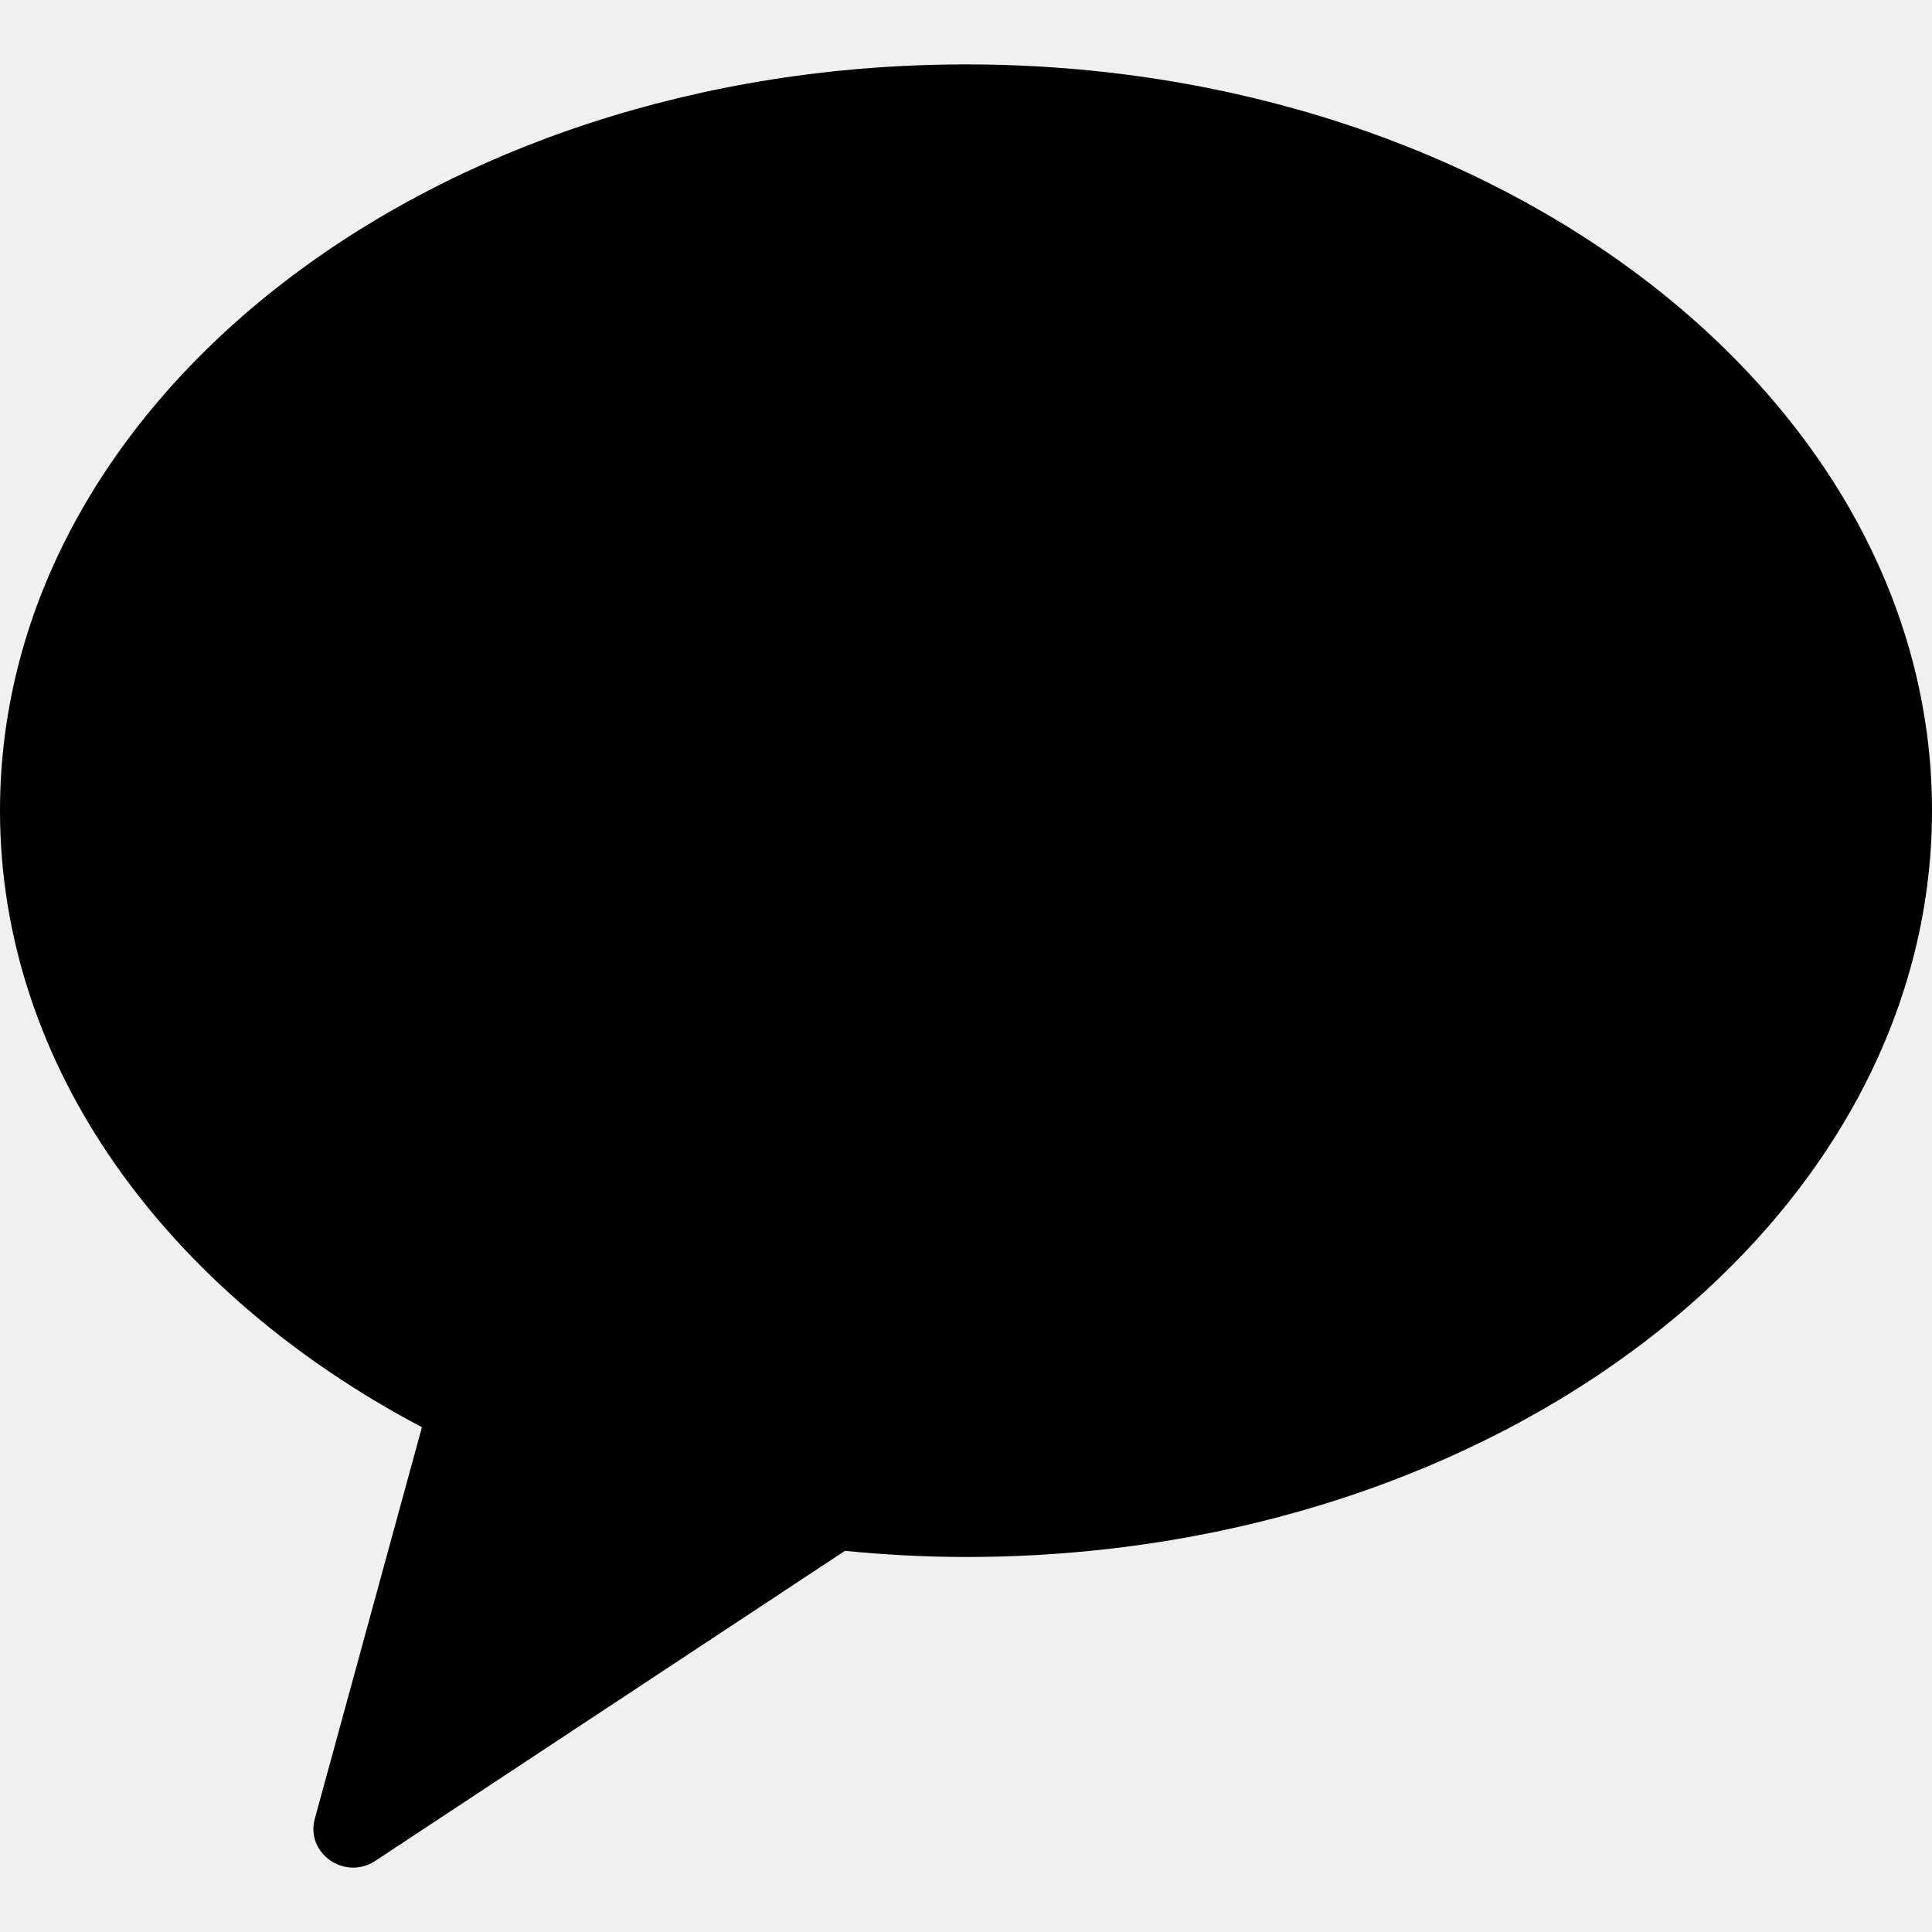
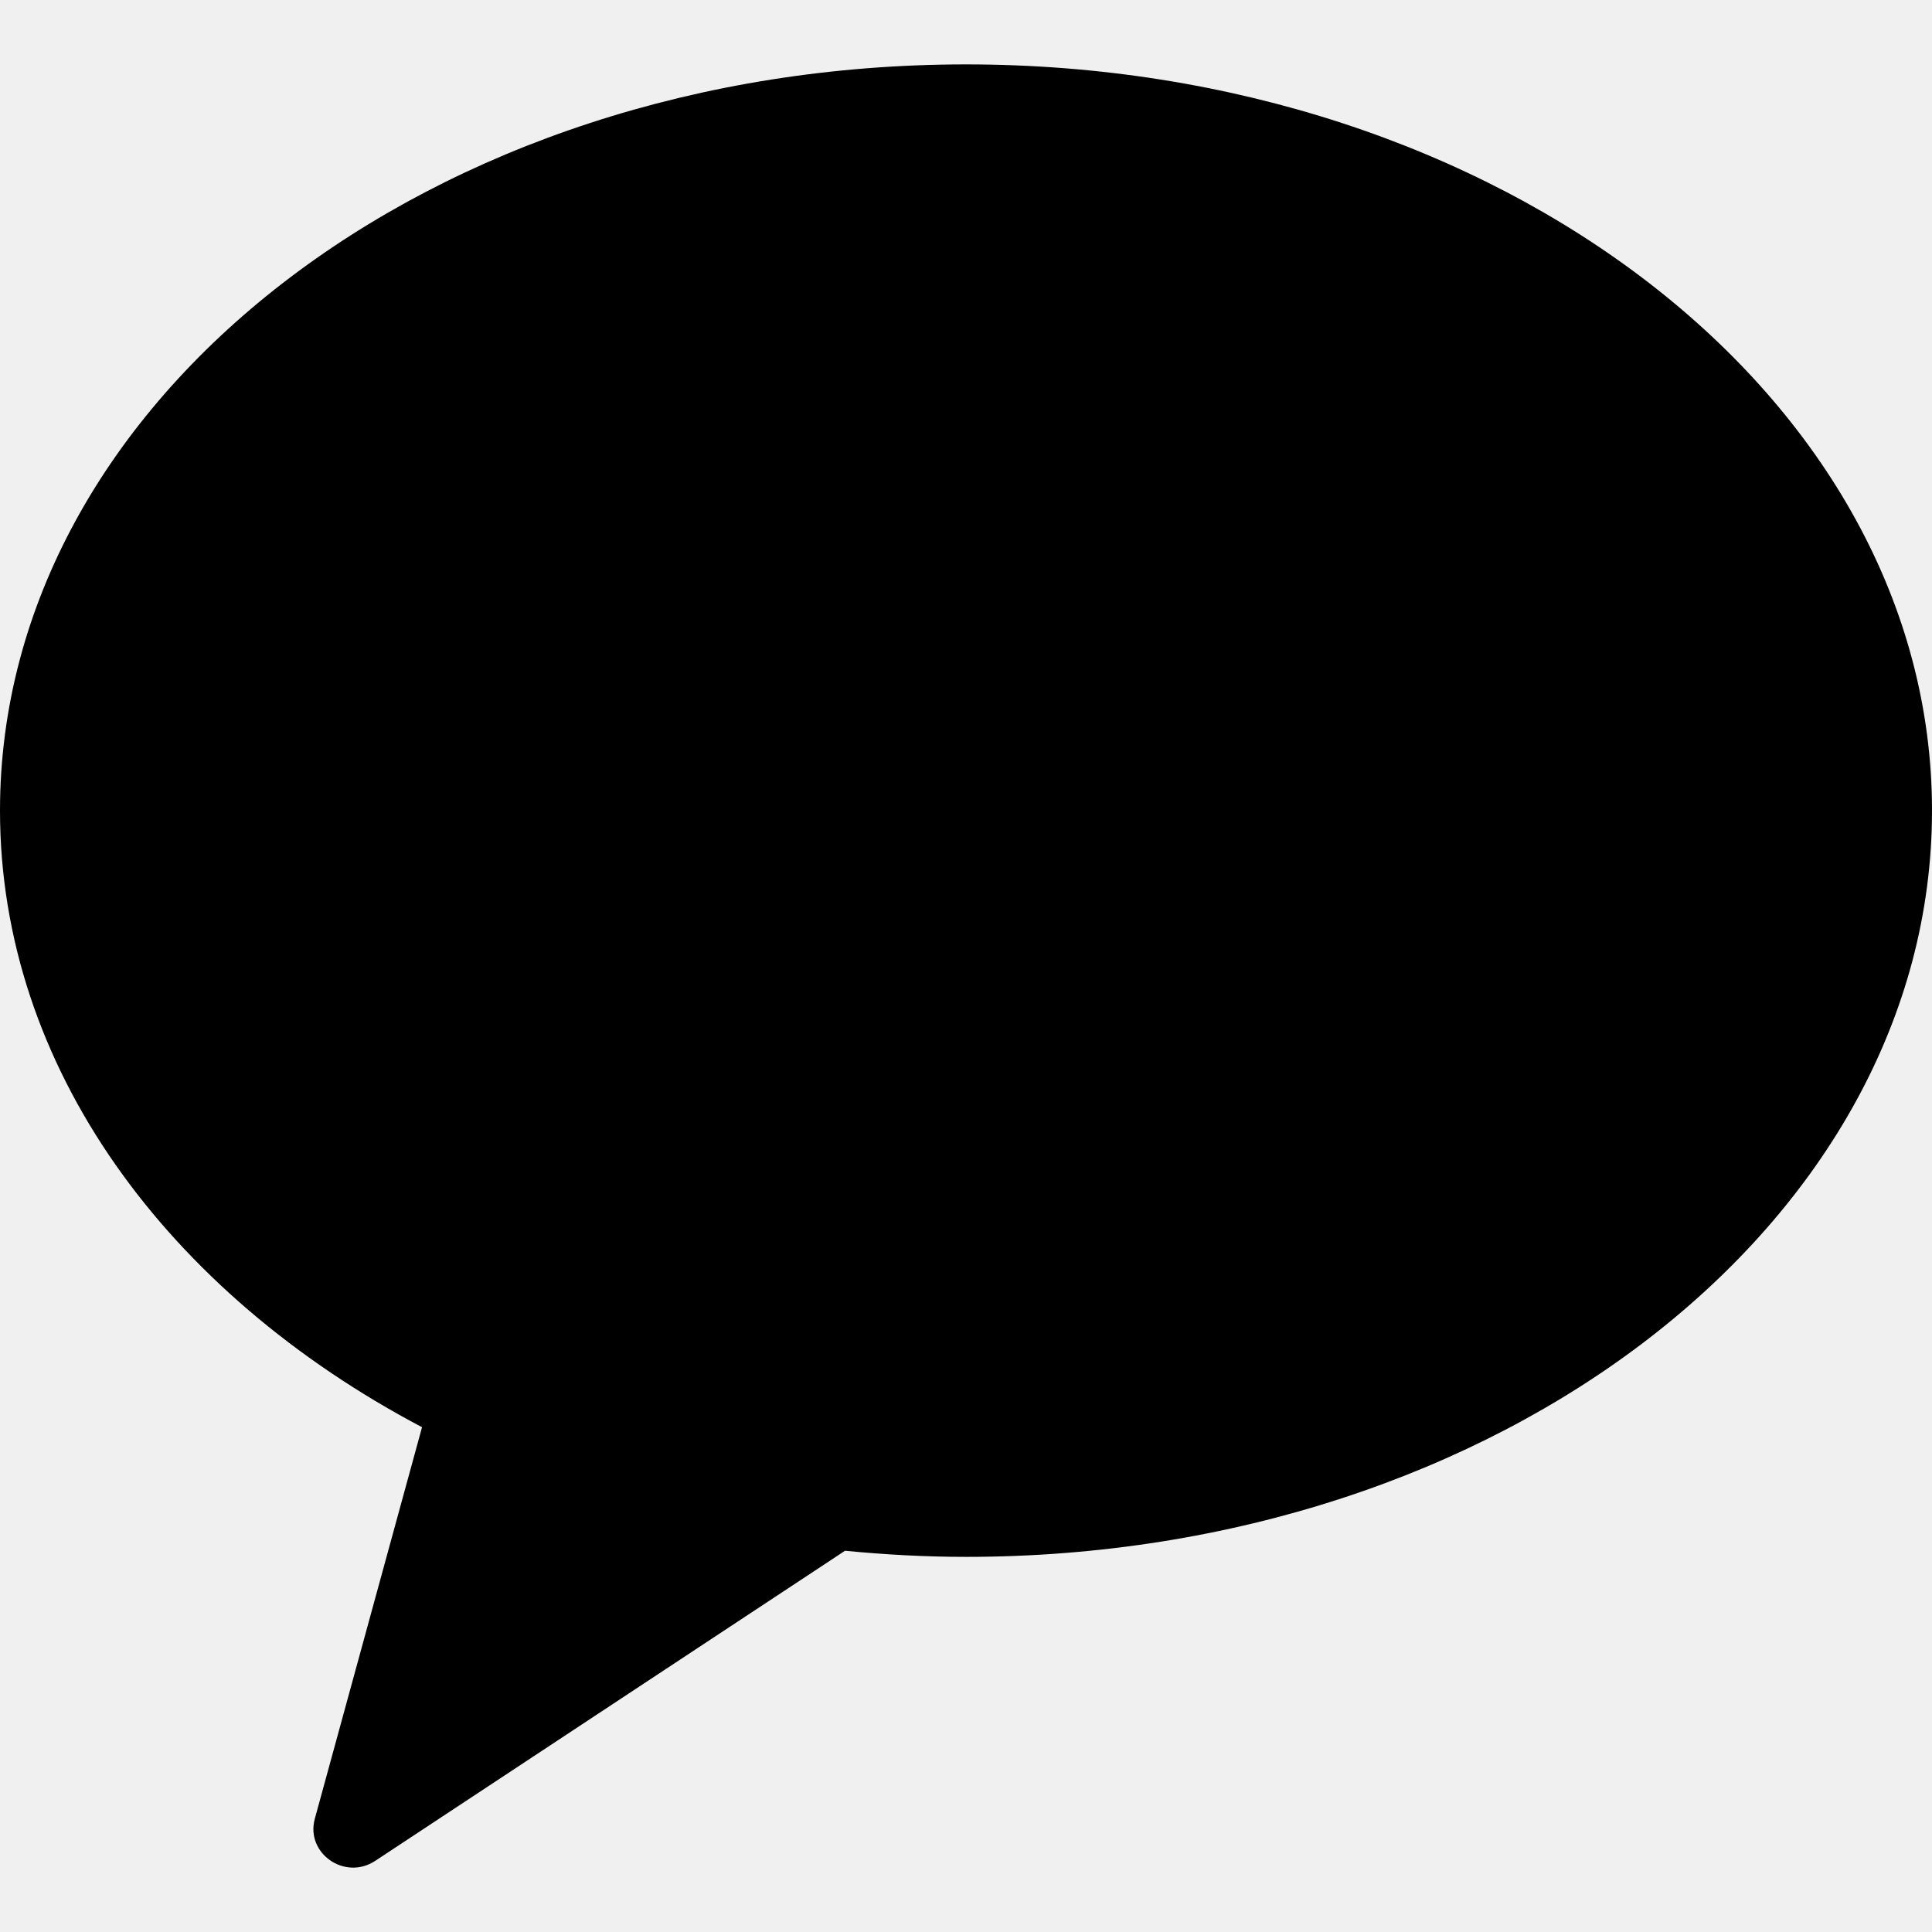
<svg xmlns="http://www.w3.org/2000/svg" width="18" height="18" viewBox="0 0 18 18" fill="none">
-   <path fill-rule="evenodd" clip-rule="evenodd" d="M9 0.6C4.029 0.6 0 3.713 0 7.552C0 9.94 1.558 12.045 3.931 13.297L2.933 16.945C2.845 17.267 3.213 17.524 3.497 17.337L7.872 14.449C8.241 14.485 8.618 14.506 9 14.506C13.971 14.506 18 11.393 18 7.552C18 3.713 13.971 0.6 9 0.6Z" fill="#000000" />
+   <g clip-path="url(#clip0_5133_18612)">
+     <path fill-rule="evenodd" clip-rule="evenodd" d="M9 0.6C4.029 0.6 0 3.713 0 7.552C0 9.94 1.558 12.045 3.932 13.297L2.933 16.945C2.845 17.267 3.213 17.524 3.496 17.337L7.873 14.448C8.243 14.484 8.618 14.505 9 14.505C13.97 14.505 18 11.392 18 7.552C18 3.713 13.97 0.6 9 0.6Z" fill="#000000" />
+   </g>
+   <defs>
+     <clipPath id="clip0_5133_18612">
+       <rect width="18" height="18" fill="white" />
+     </clipPath>
+   </defs>
</svg>
